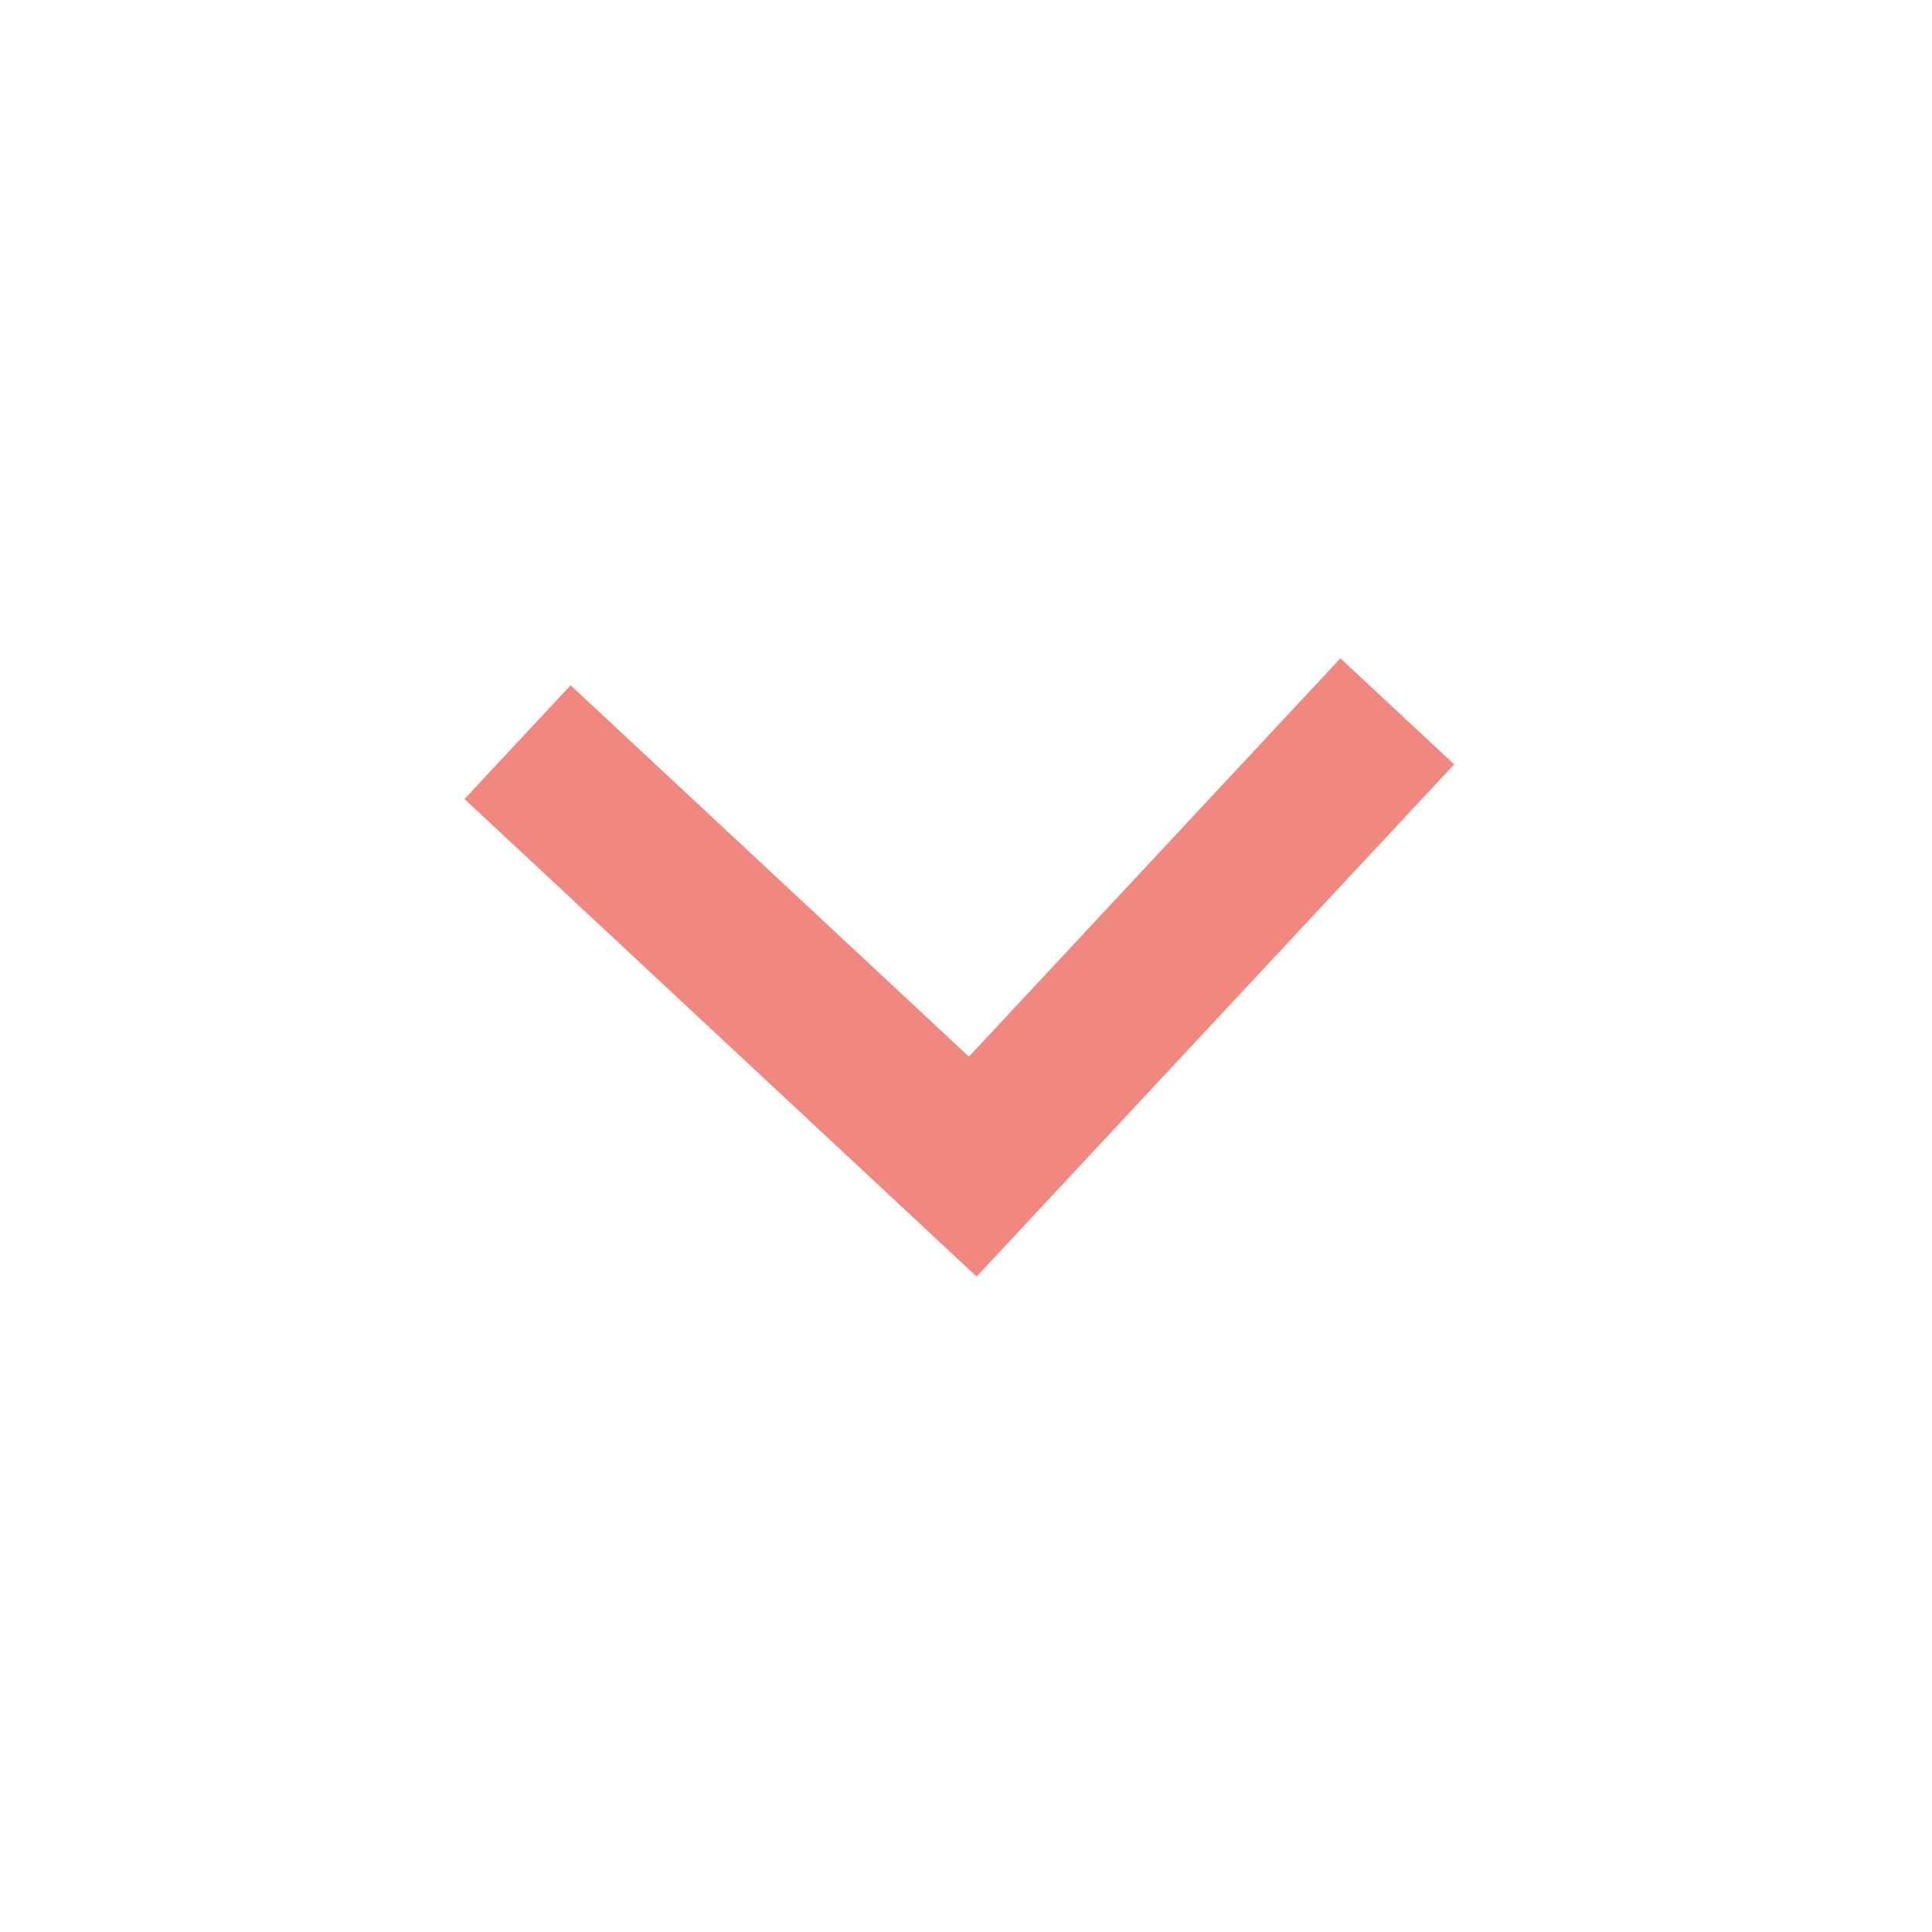
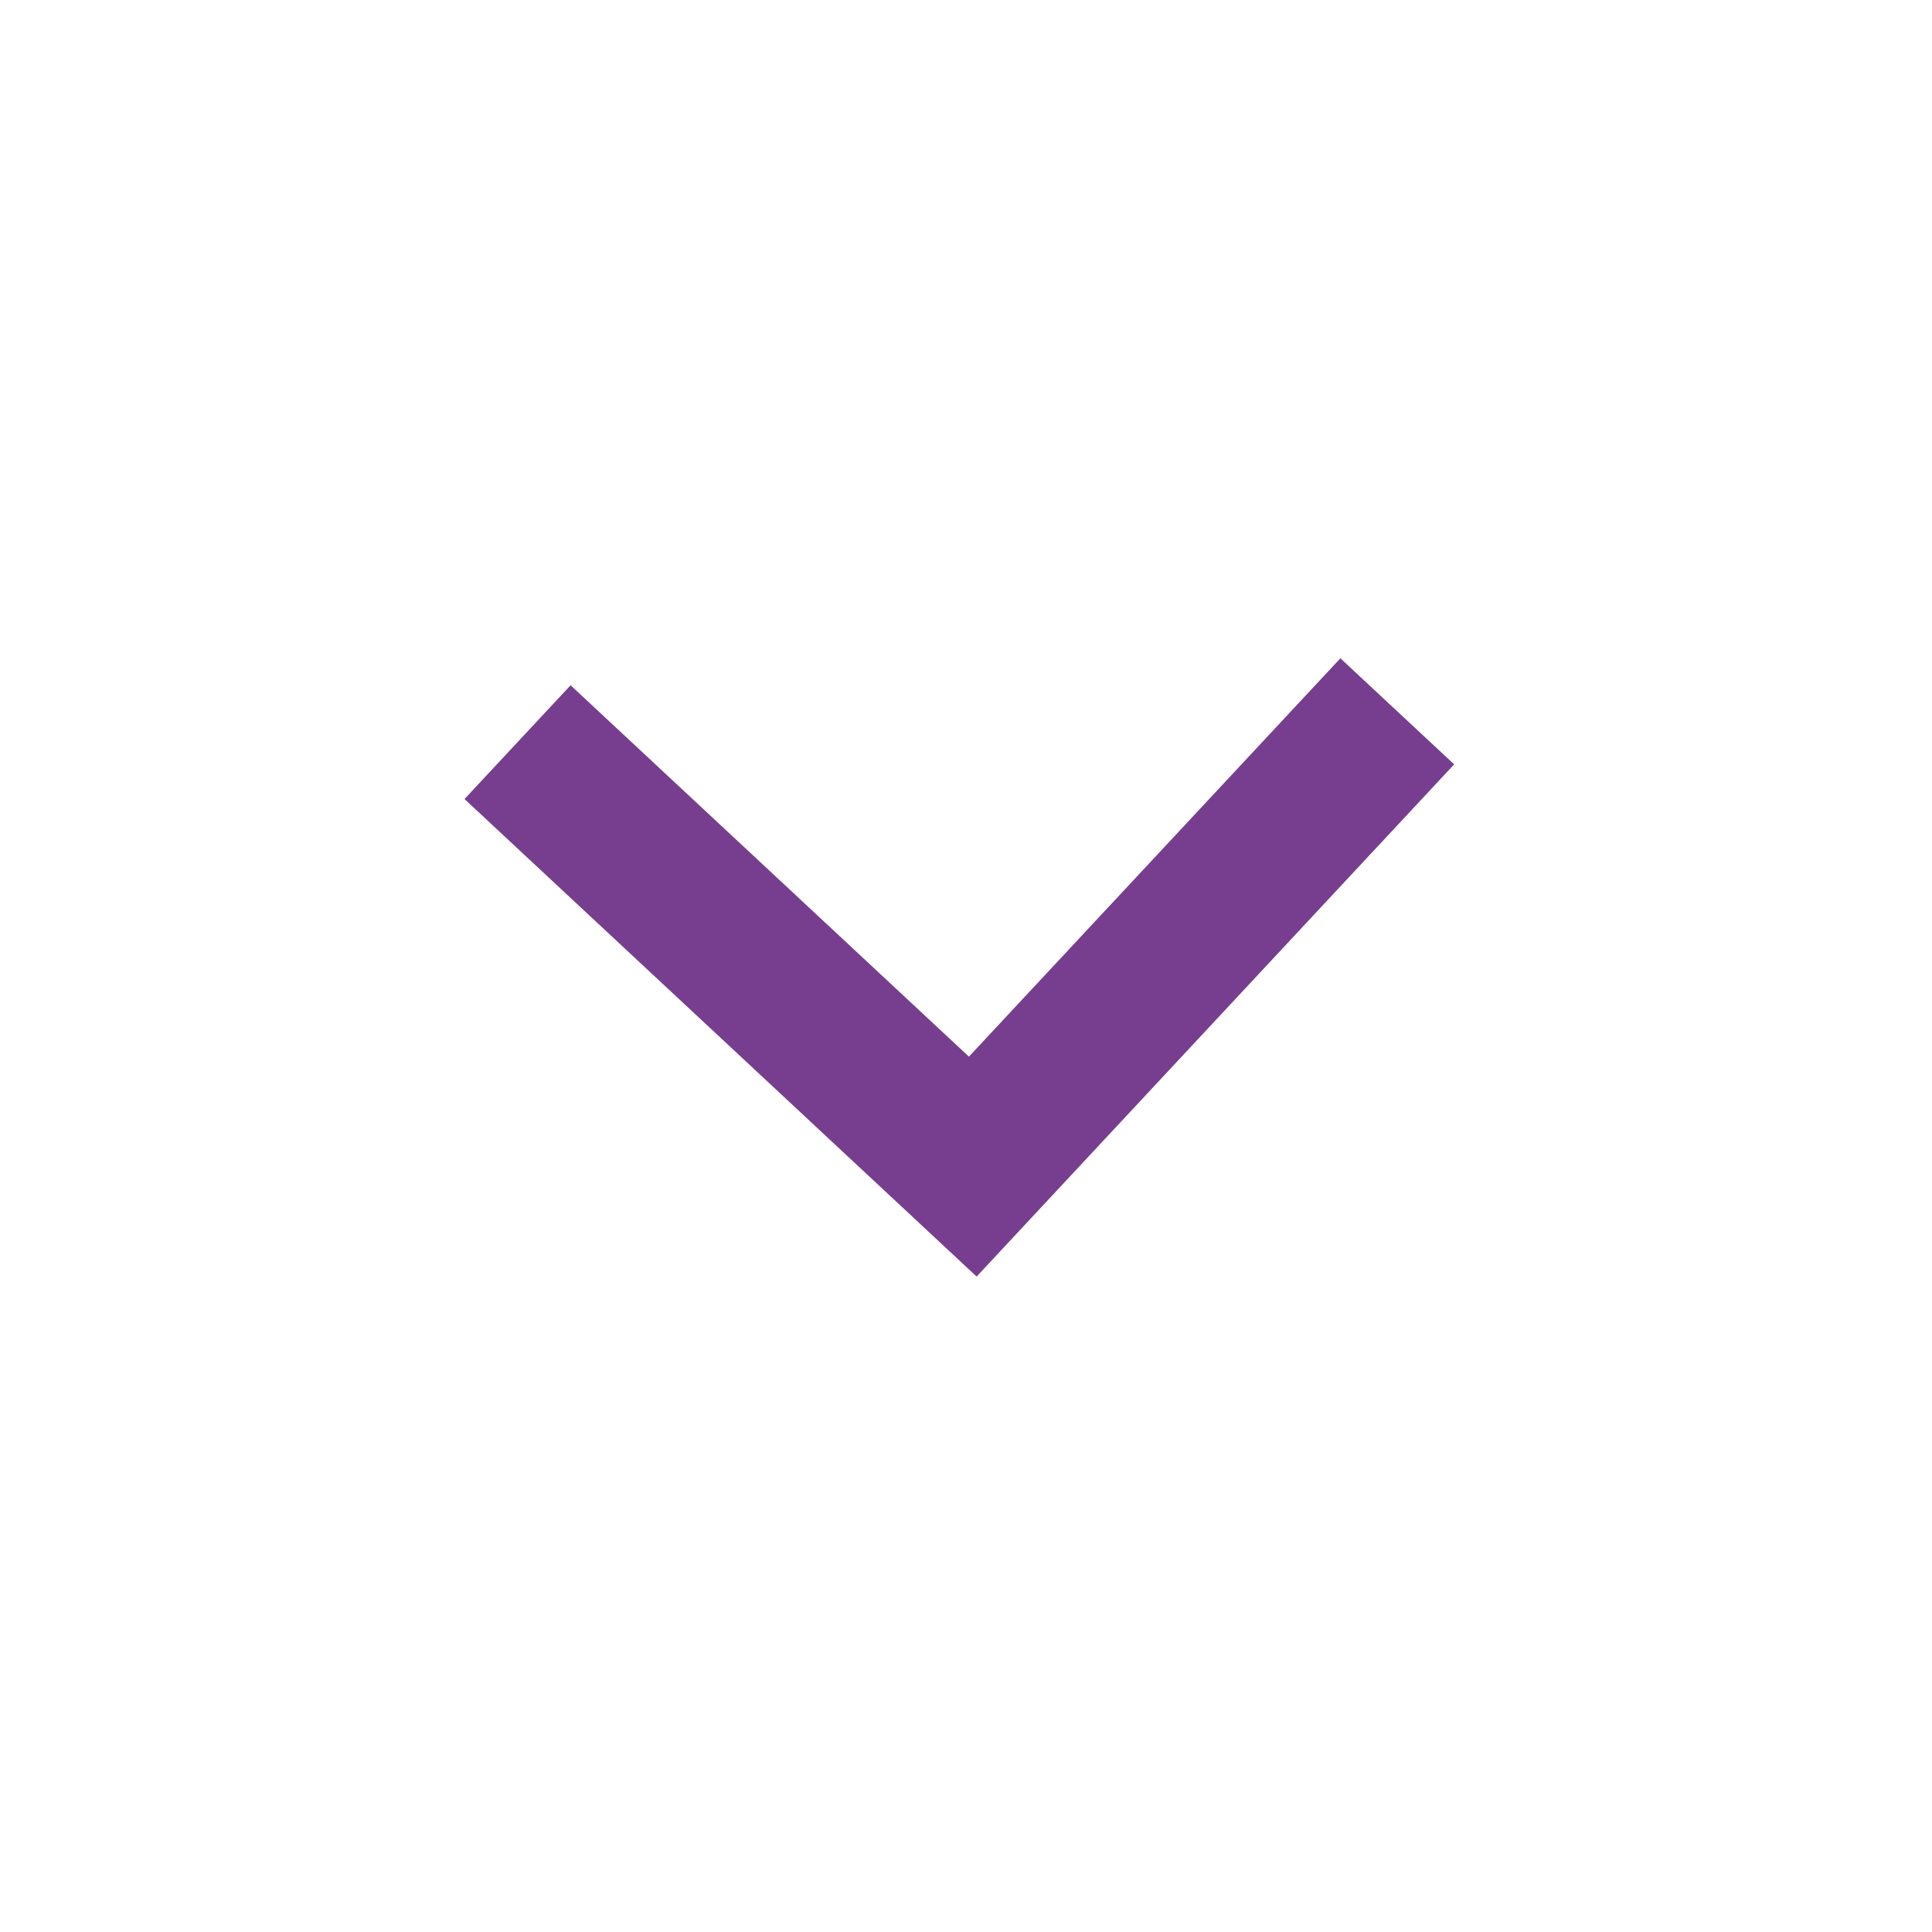
<svg xmlns="http://www.w3.org/2000/svg" width="21.72" height="21.72" viewBox="0 0 21.72 21.72">
  <g id="Groupe_83" data-name="Groupe 83" transform="matrix(0.999, -0.035, 0.035, 0.999, 0, 0.733)">
    <path id="Tracé_25" data-name="Tracé 25" d="M0,0H21V21H0Z" fill="none" />
-     <path id="Tracé_26" data-name="Tracé 26" d="M5.568,4.331,9.9,0l1.237,1.237L5.568,6.806,0,1.237,1.237,0Z" transform="translate(4.932 7.194)" fill="#f08880" />
+     <path id="Tracé_26" data-name="Tracé 26" d="M5.568,4.331,9.9,0l1.237,1.237L5.568,6.806,0,1.237,1.237,0Z" transform="translate(4.932 7.194)" fill="#773e90" />
  </g>
</svg>
